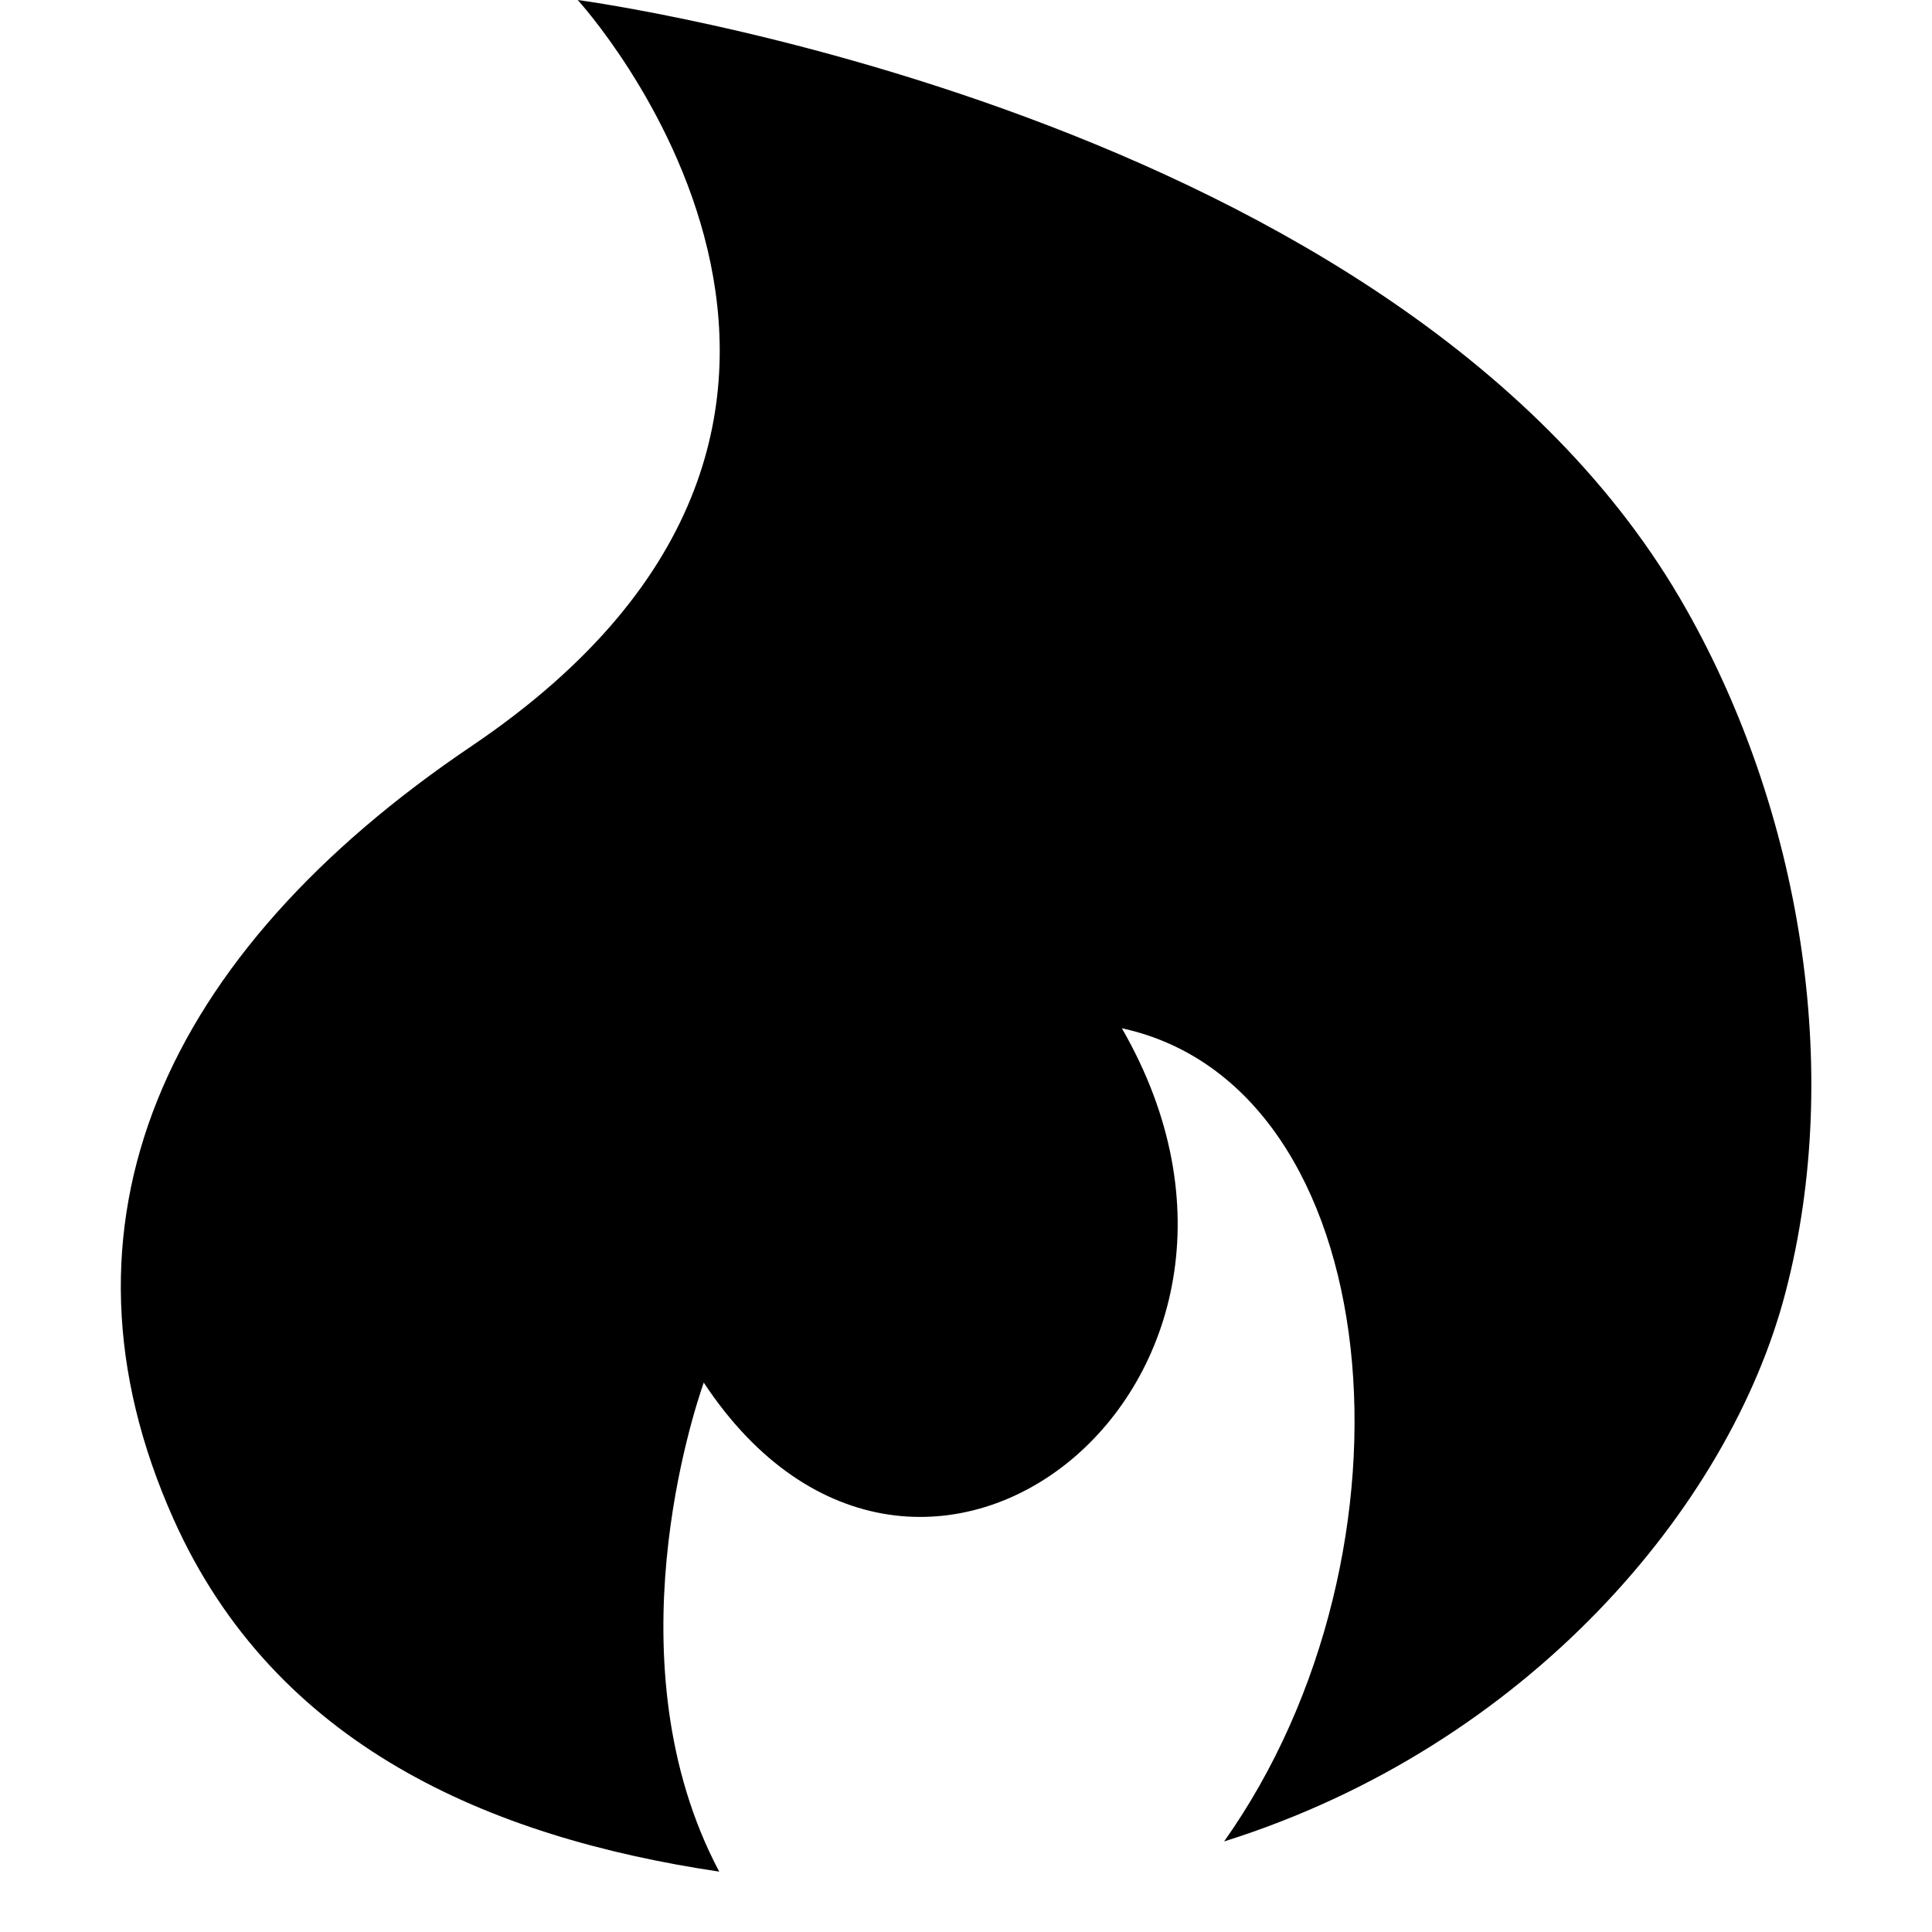
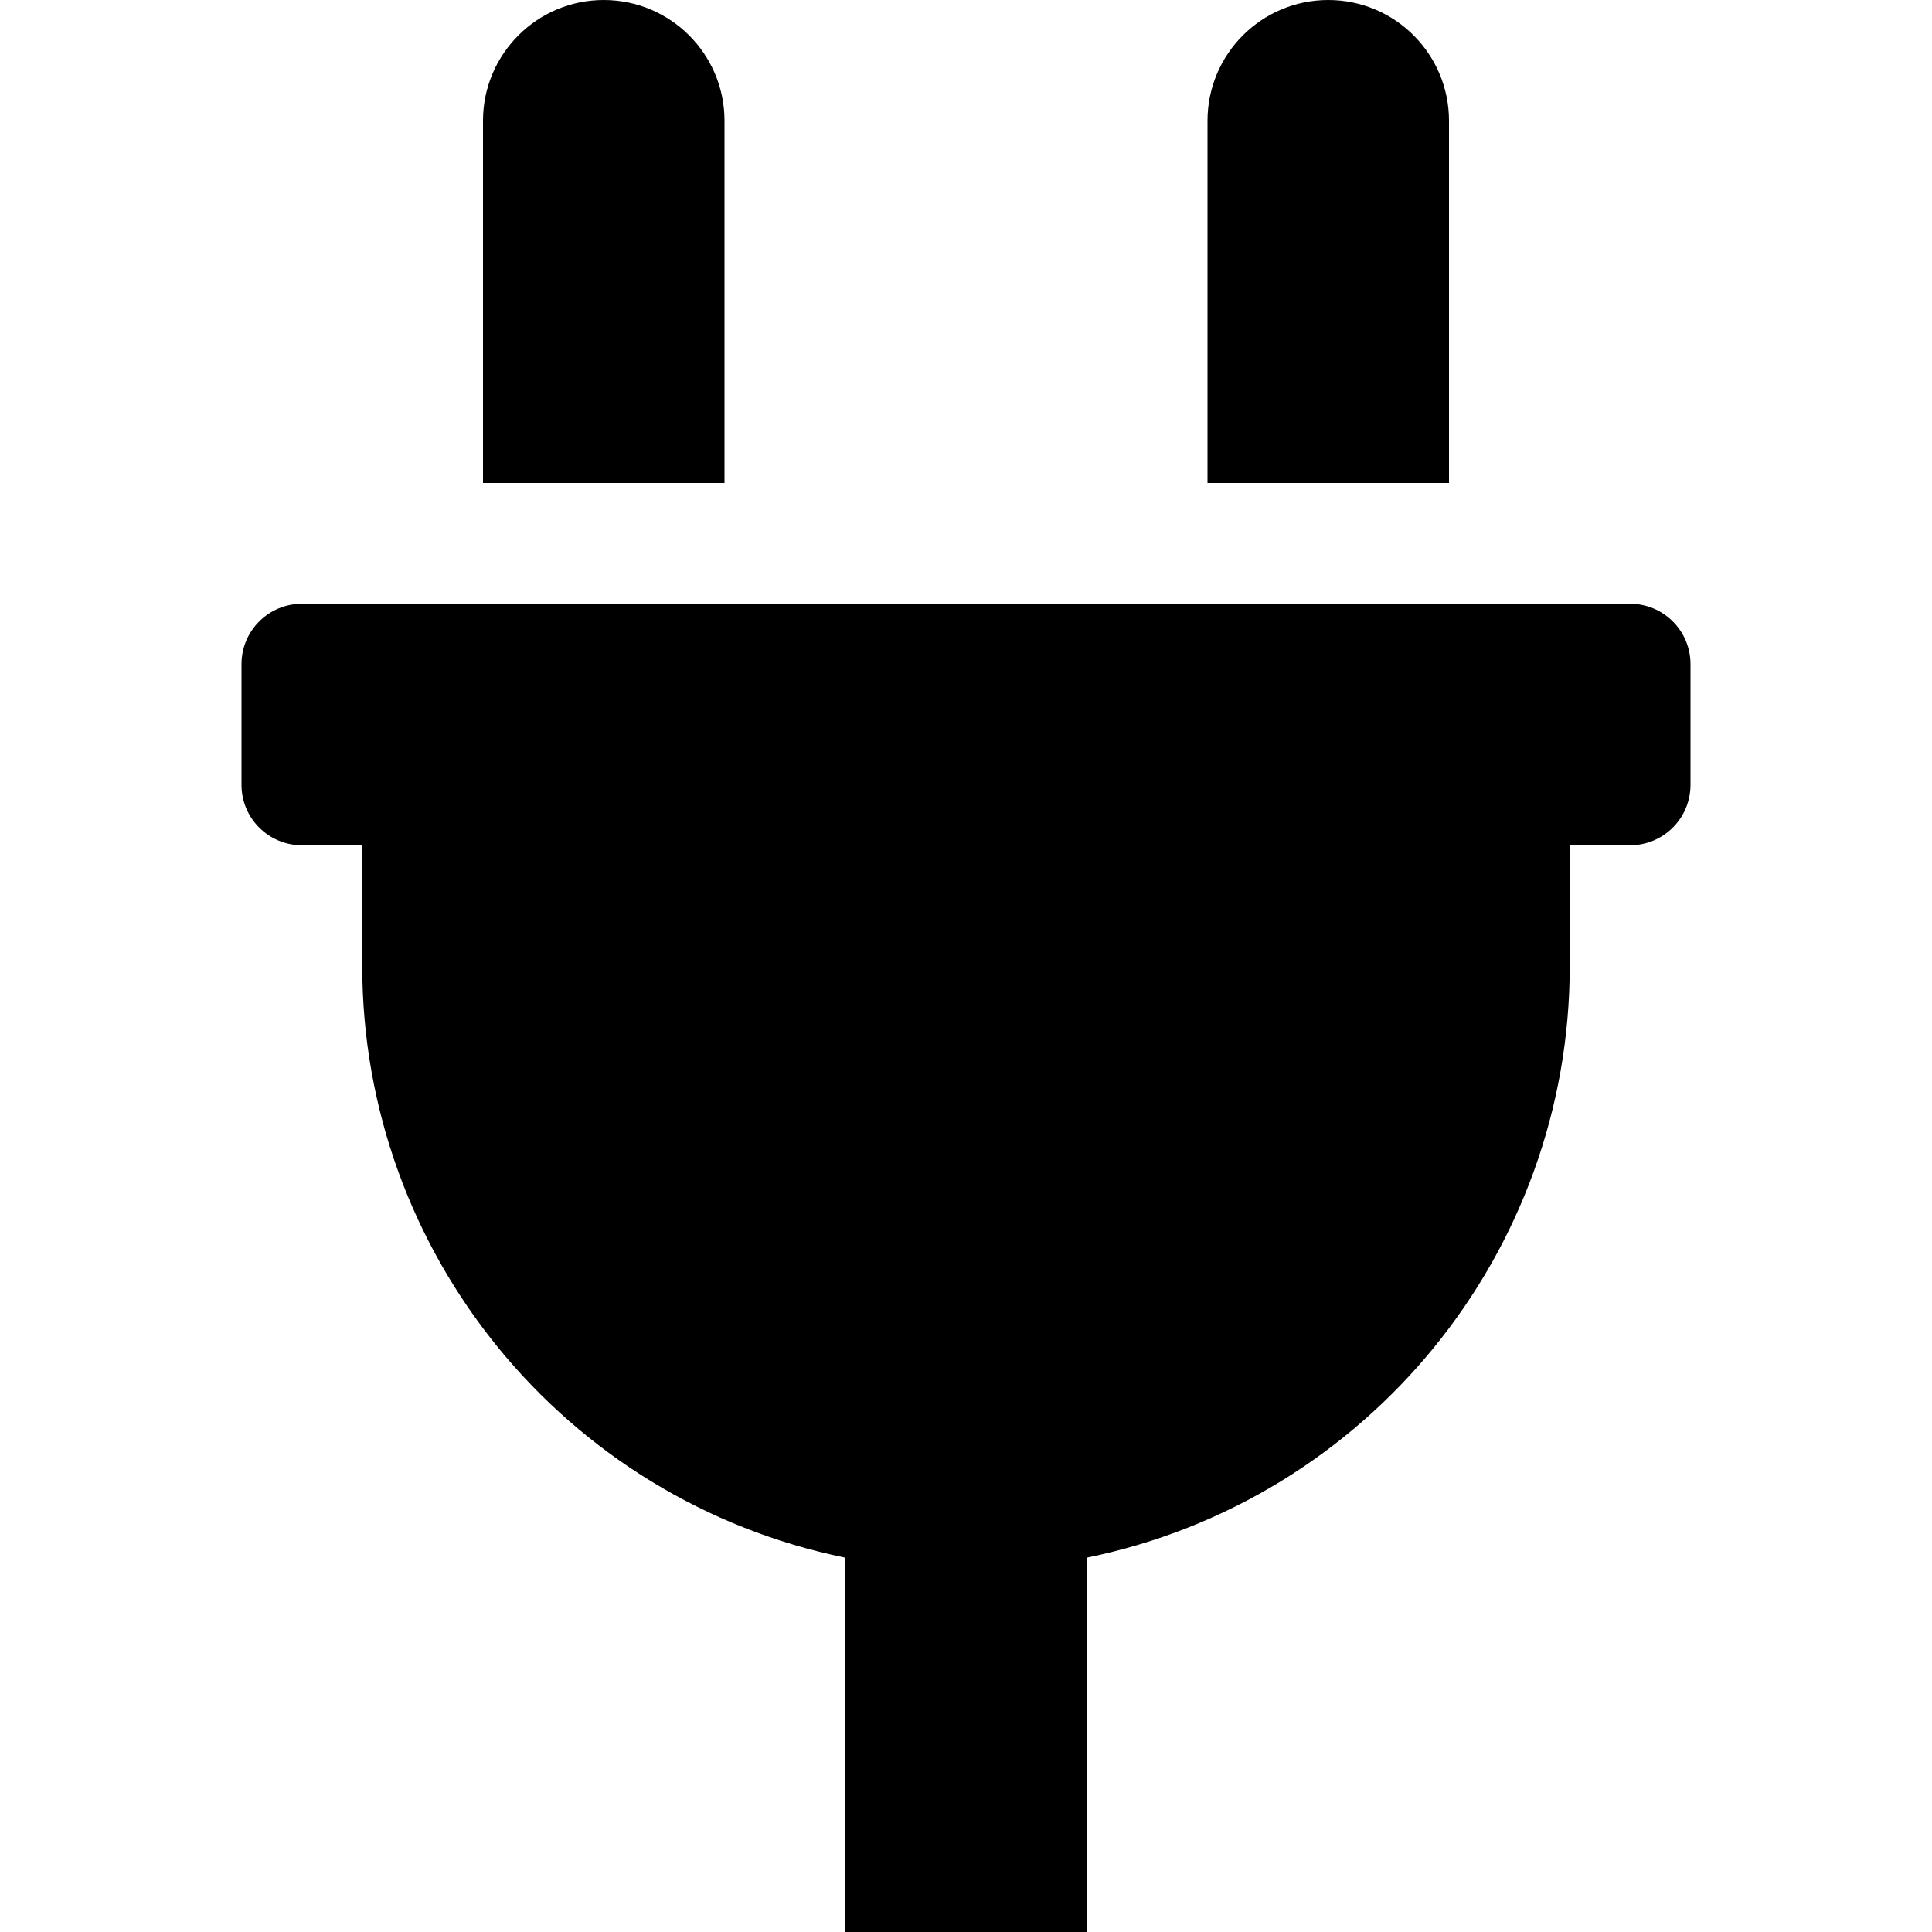
- <svg xmlns="http://www.w3.org/2000/svg" width="24" height="24" aria-hidden="true" focusable="false" data-prefix="fab" data-icon="hotjar" class="svg-inline--fa fa-hotjar fa-w-14 " role="img" viewBox="0 0 448 512">
-   <path fill="currentColor" d="M414.9 161.5C340.2 29 121.1 0 121.1 0S222.2 110.4 93 197.7C11.3 252.8-21 324.4 14 402.6c26.8 59.9 83.5 84.3 144.6 93.4-29.2-55.1-6.6-122.4-4.1-129.6 57.1 86.4 165 0 110.8-93.9 71 15.4 81.6 138.6 27.1 215.5 80.5-25.3 134.1-88.9 148.8-145.6 15.5-59.3 3.7-127.9-26.3-180.9z" />
+ <svg xmlns="http://www.w3.org/2000/svg" width="24" height="24" aria-hidden="true" focusable="false" data-prefix="fas" data-icon="plug" class="svg-inline--fa fa-plug fa-w-12 " role="img" viewBox="0 0 384 512">
+   <path fill="currentColor" d="M320,32a32,32,0,0,0-64,0v96h64Zm48,128H16A16,16,0,0,0,0,176v32a16,16,0,0,0,16,16H32v32A160.07,160.07,0,0,0,160,412.8V512h64V412.8A160.07,160.07,0,0,0,352,256V224h16a16,16,0,0,0,16-16V176A16,16,0,0,0,368,160ZM128,32a32,32,0,0,0-64,0v96h64Z" />
</svg>
